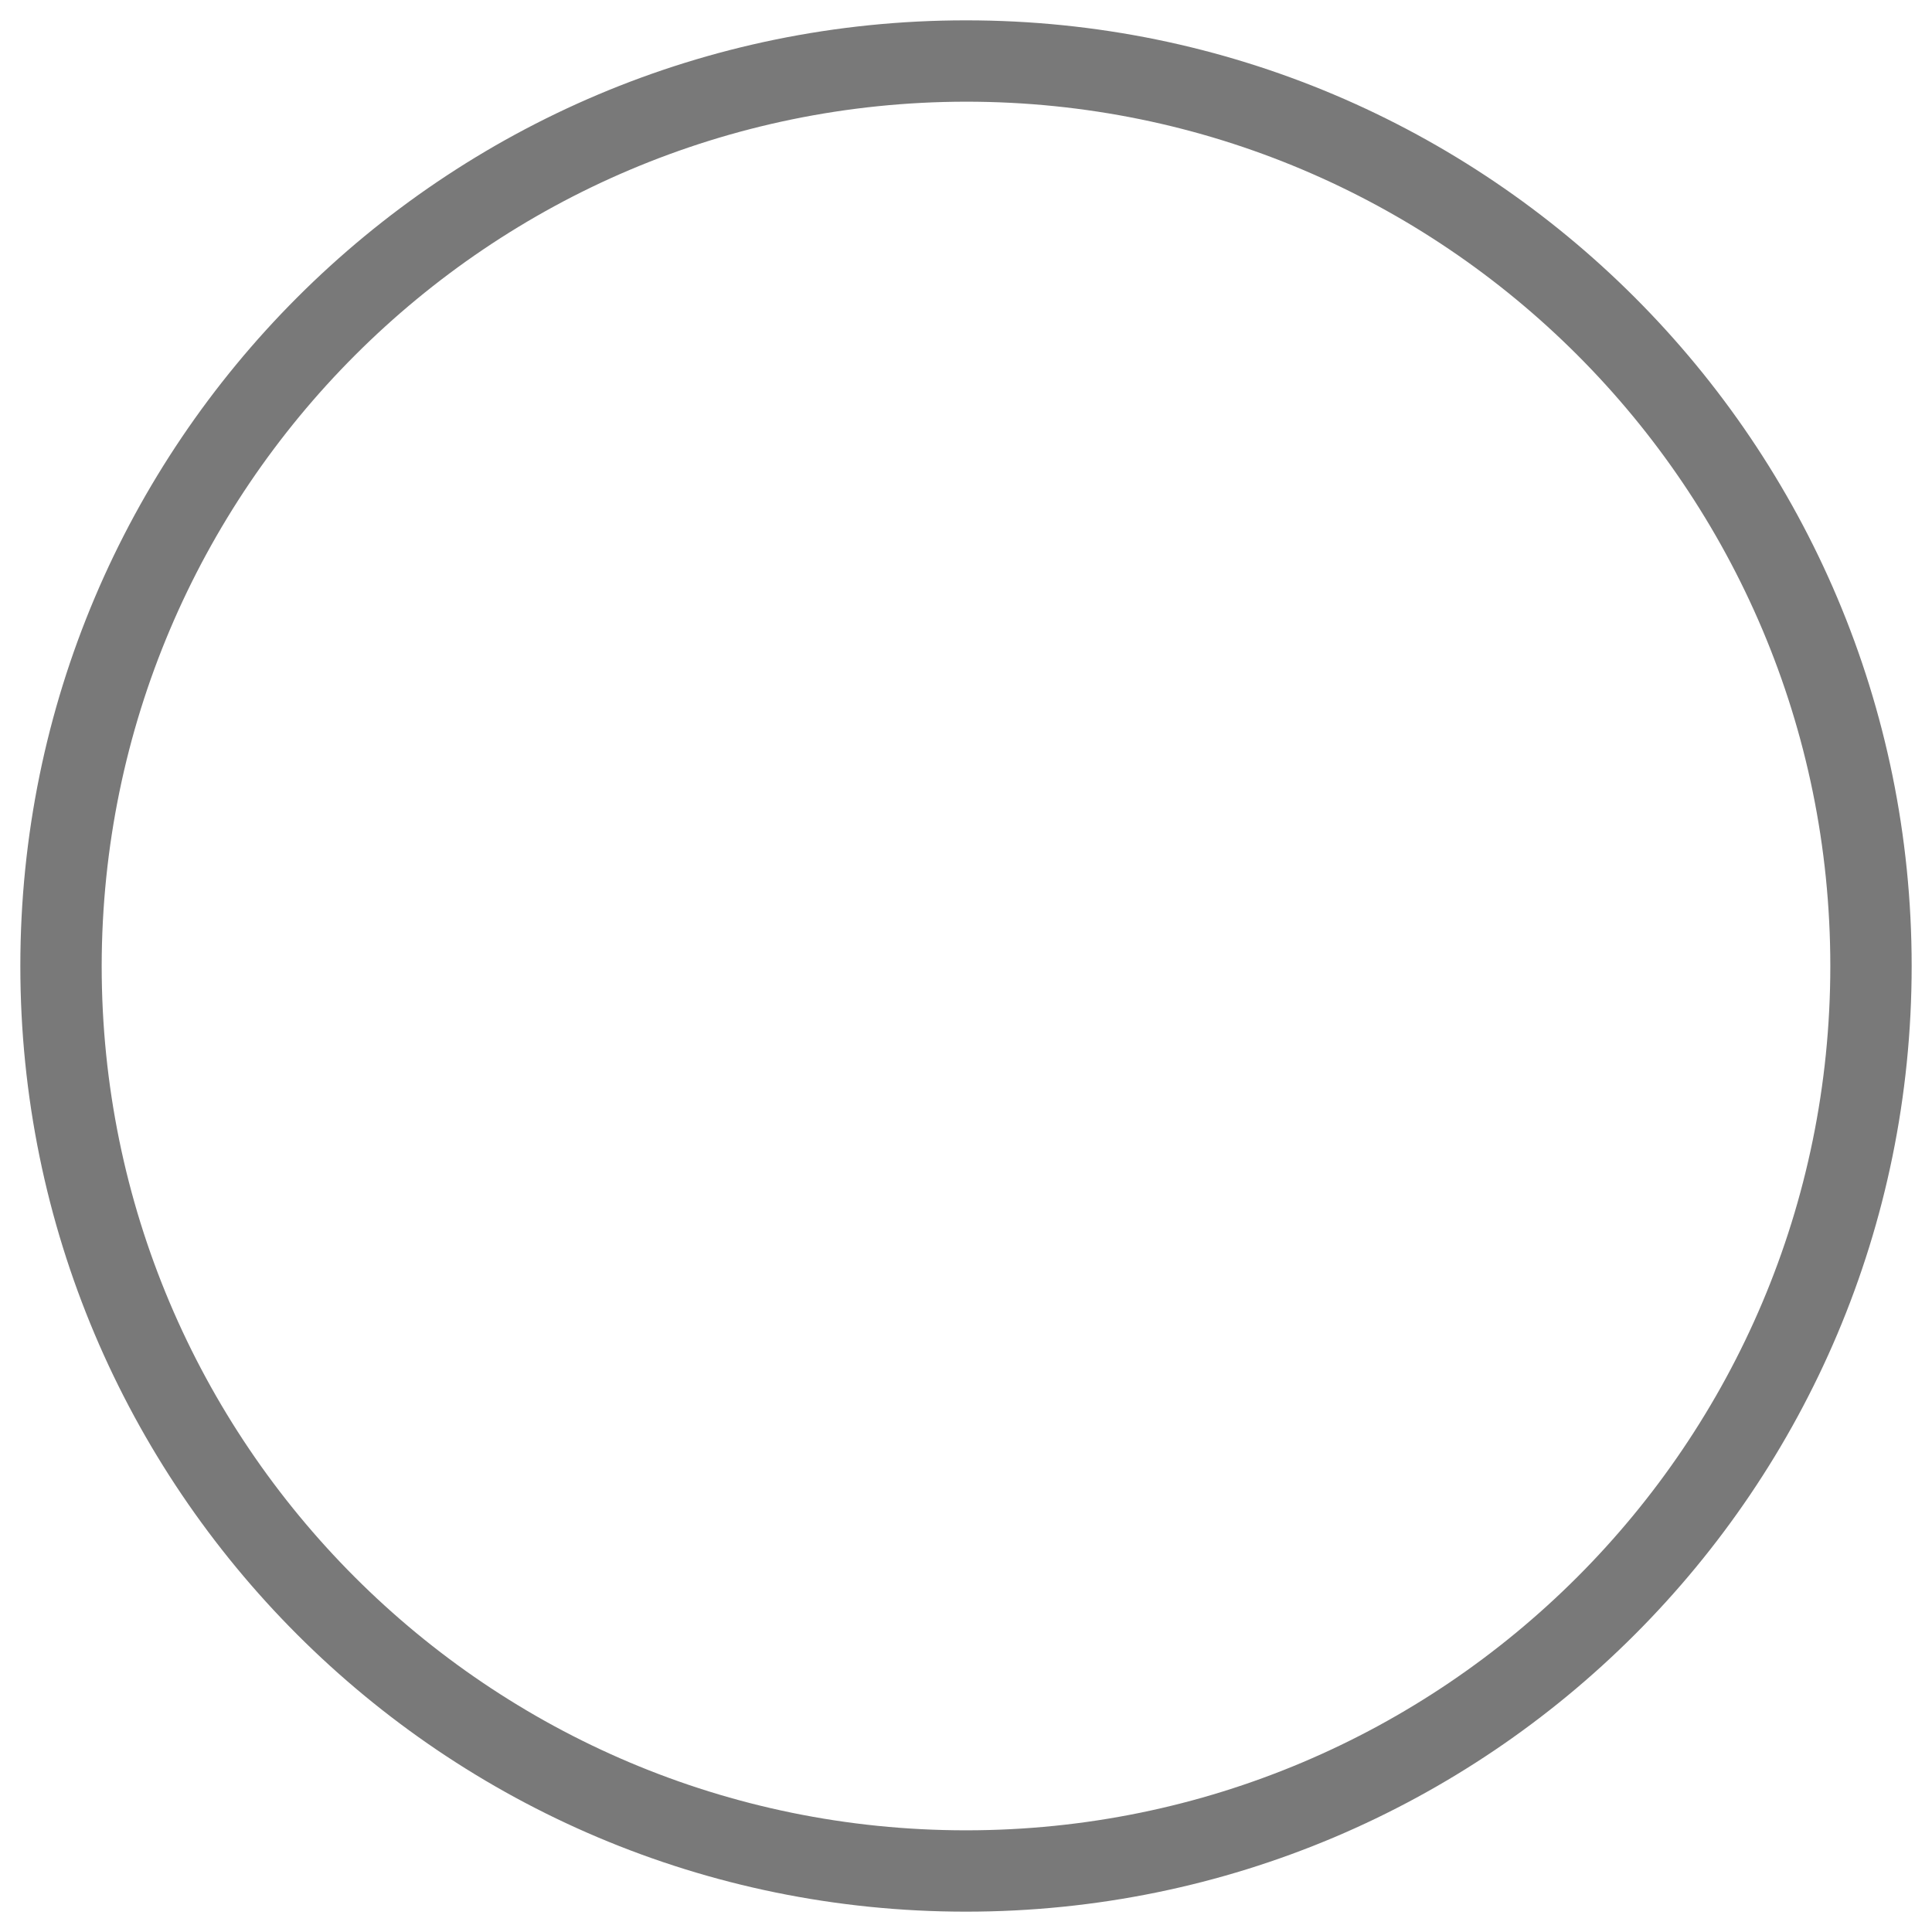
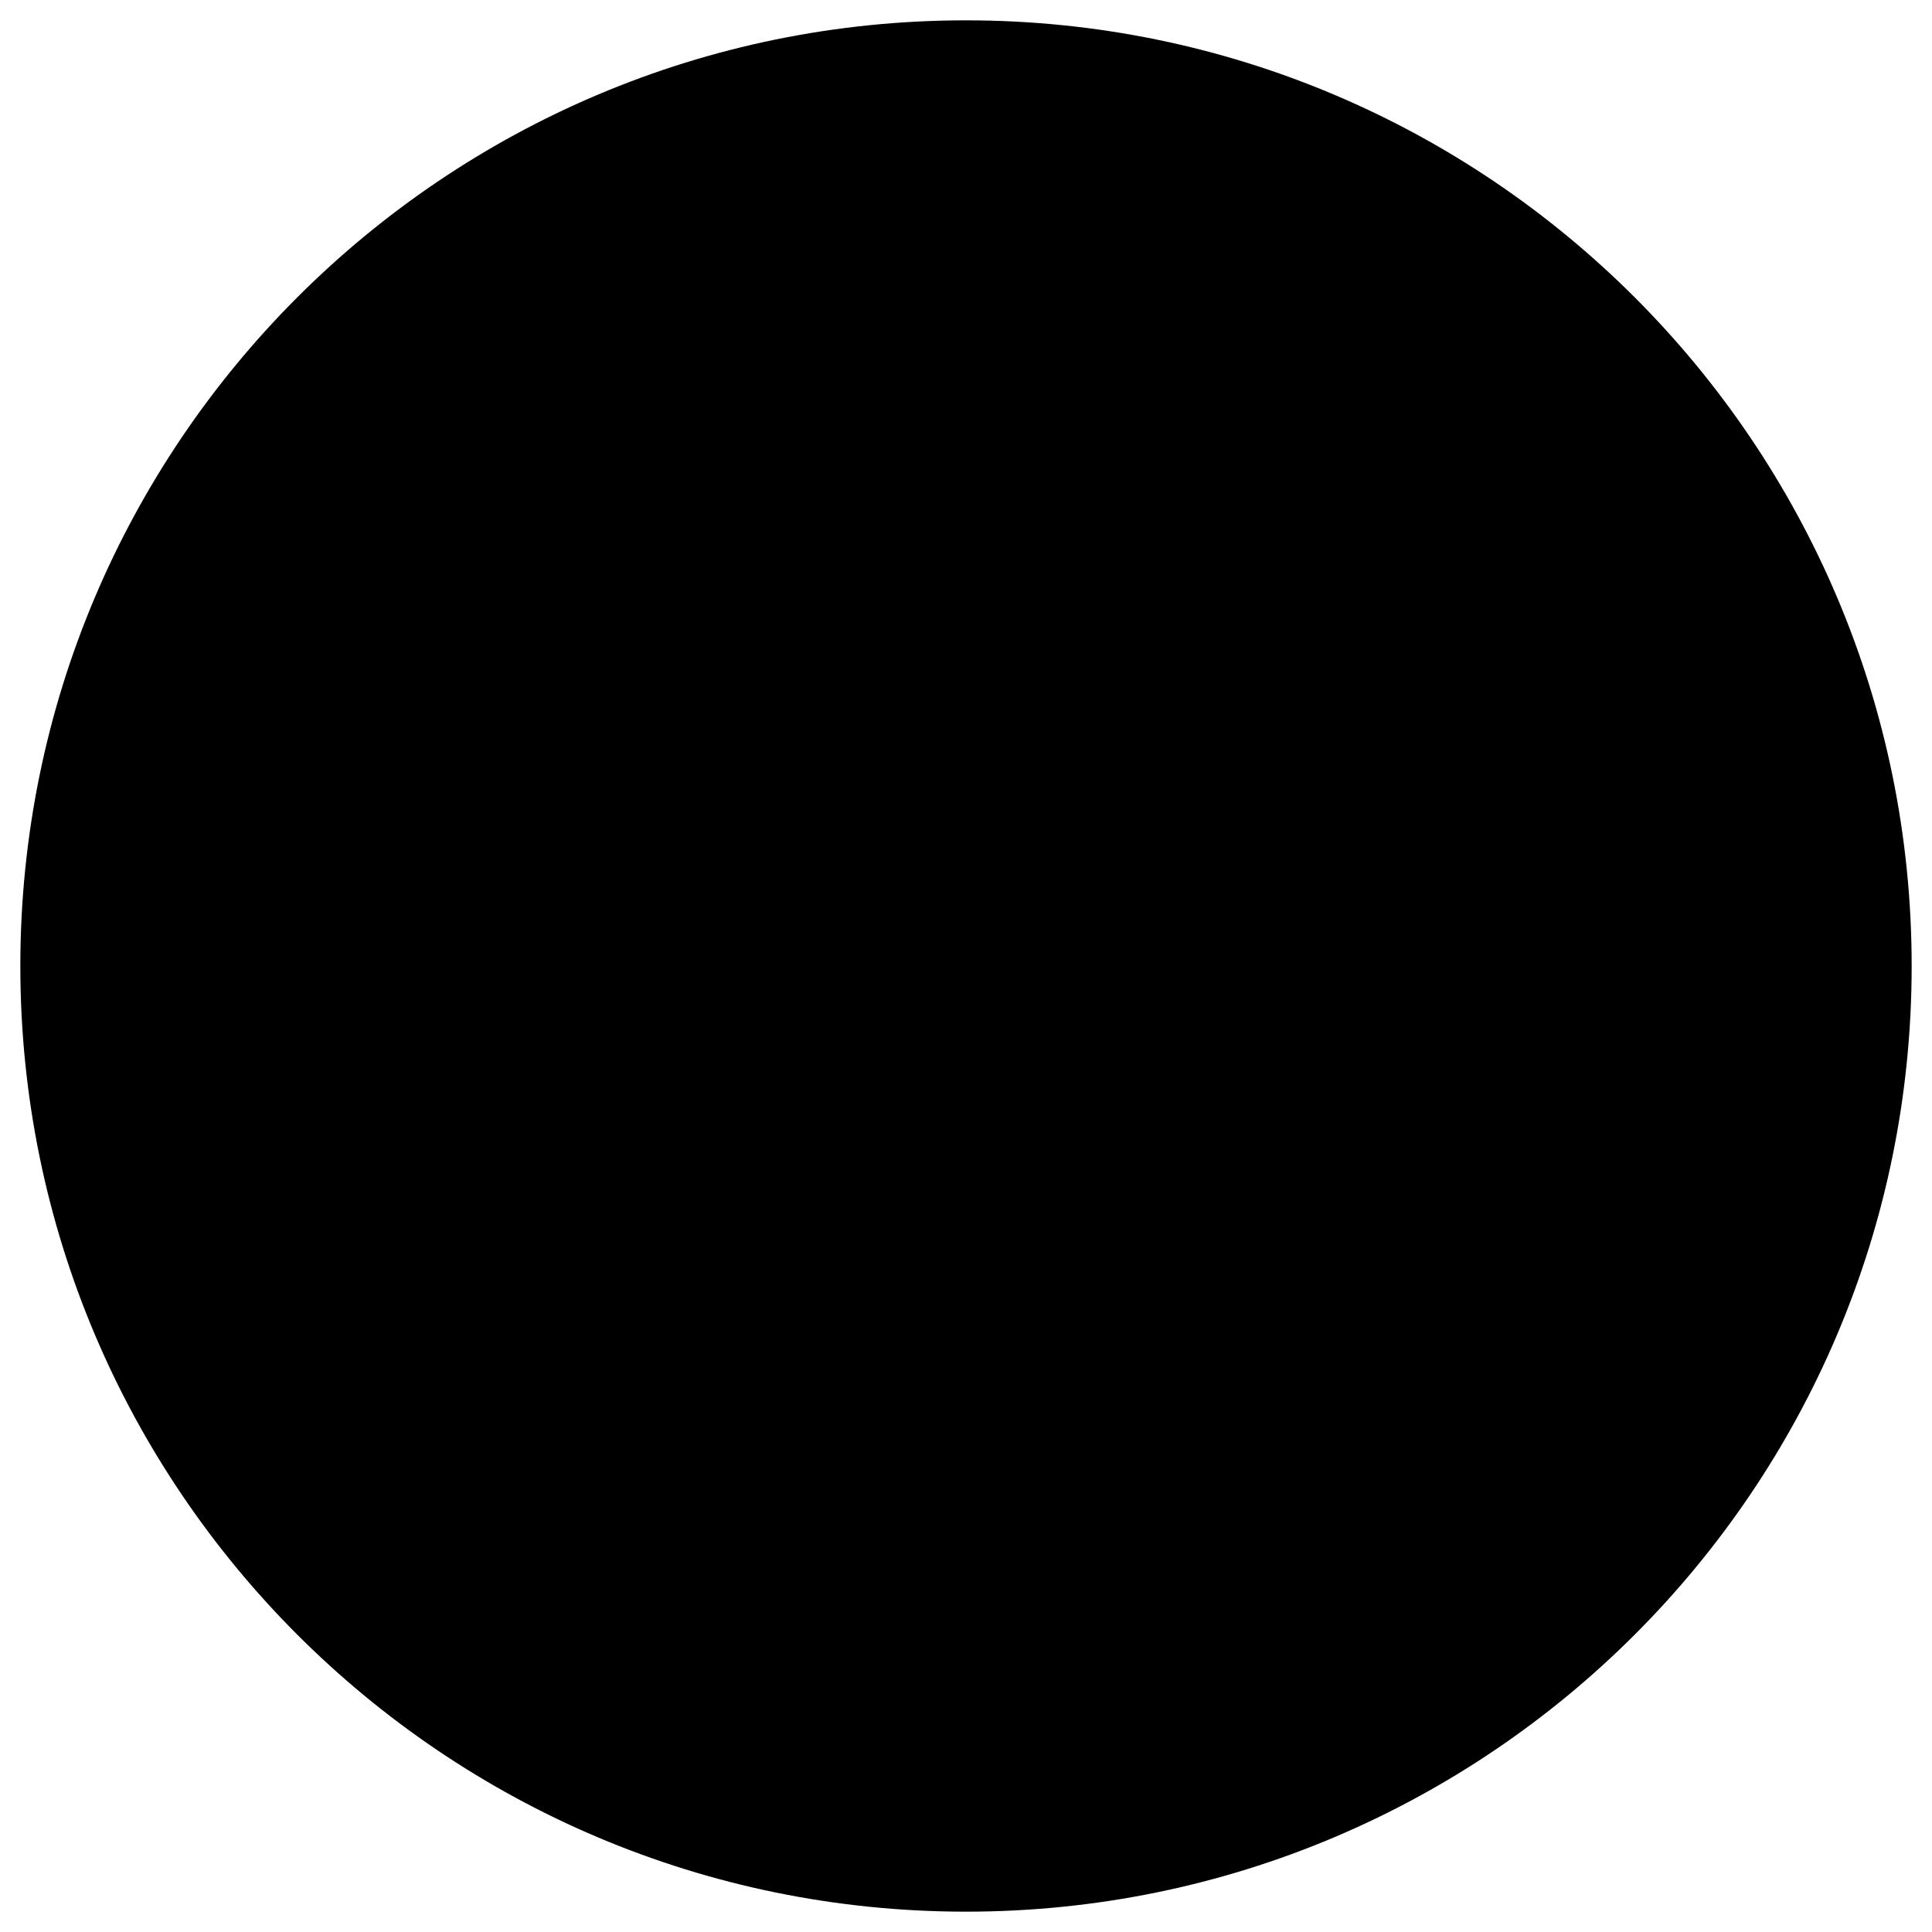
- <svg xmlns="http://www.w3.org/2000/svg" id="Layer_4" data-name="Layer 4" viewBox="0 0 190 190">
-   <defs>
-     <style>.cls-1{fill:#797979;}</style>
-   </defs>
-   <path class="cls-1" d="M95,10A85,85,0,1,1,10,95,85.1,85.1,0,0,1,95,10m0-8a93,93,0,1,0,93,93A93,93,0,0,0,95,2Z" />
+ <svg xmlns="http://www.w3.org/2000/svg" viewBox="0 0 190 190">
+   <g id="Layer_3" data-name="Layer 3">
+     <path d="M147.08,46.77a70.64,70.64,0,0,1-99.91,99.9c-27.59-27.59,61.43-7.33,61.43-43.83S119.49,19.18,147.08,46.77Z" />
+   </g>
+   <g id="Layer_4_copy" data-name="Layer 4 copy">
+     <circle cx="95" cy="95" r="89" />
+     <path d="M95,10A85,85,0,1,1,10,95,85.1,85.1,0,0,1,95,10m0-8a93,93,0,1,0,93,93A93,93,0,0,0,95,2Z" />
+   </g>
</svg>
